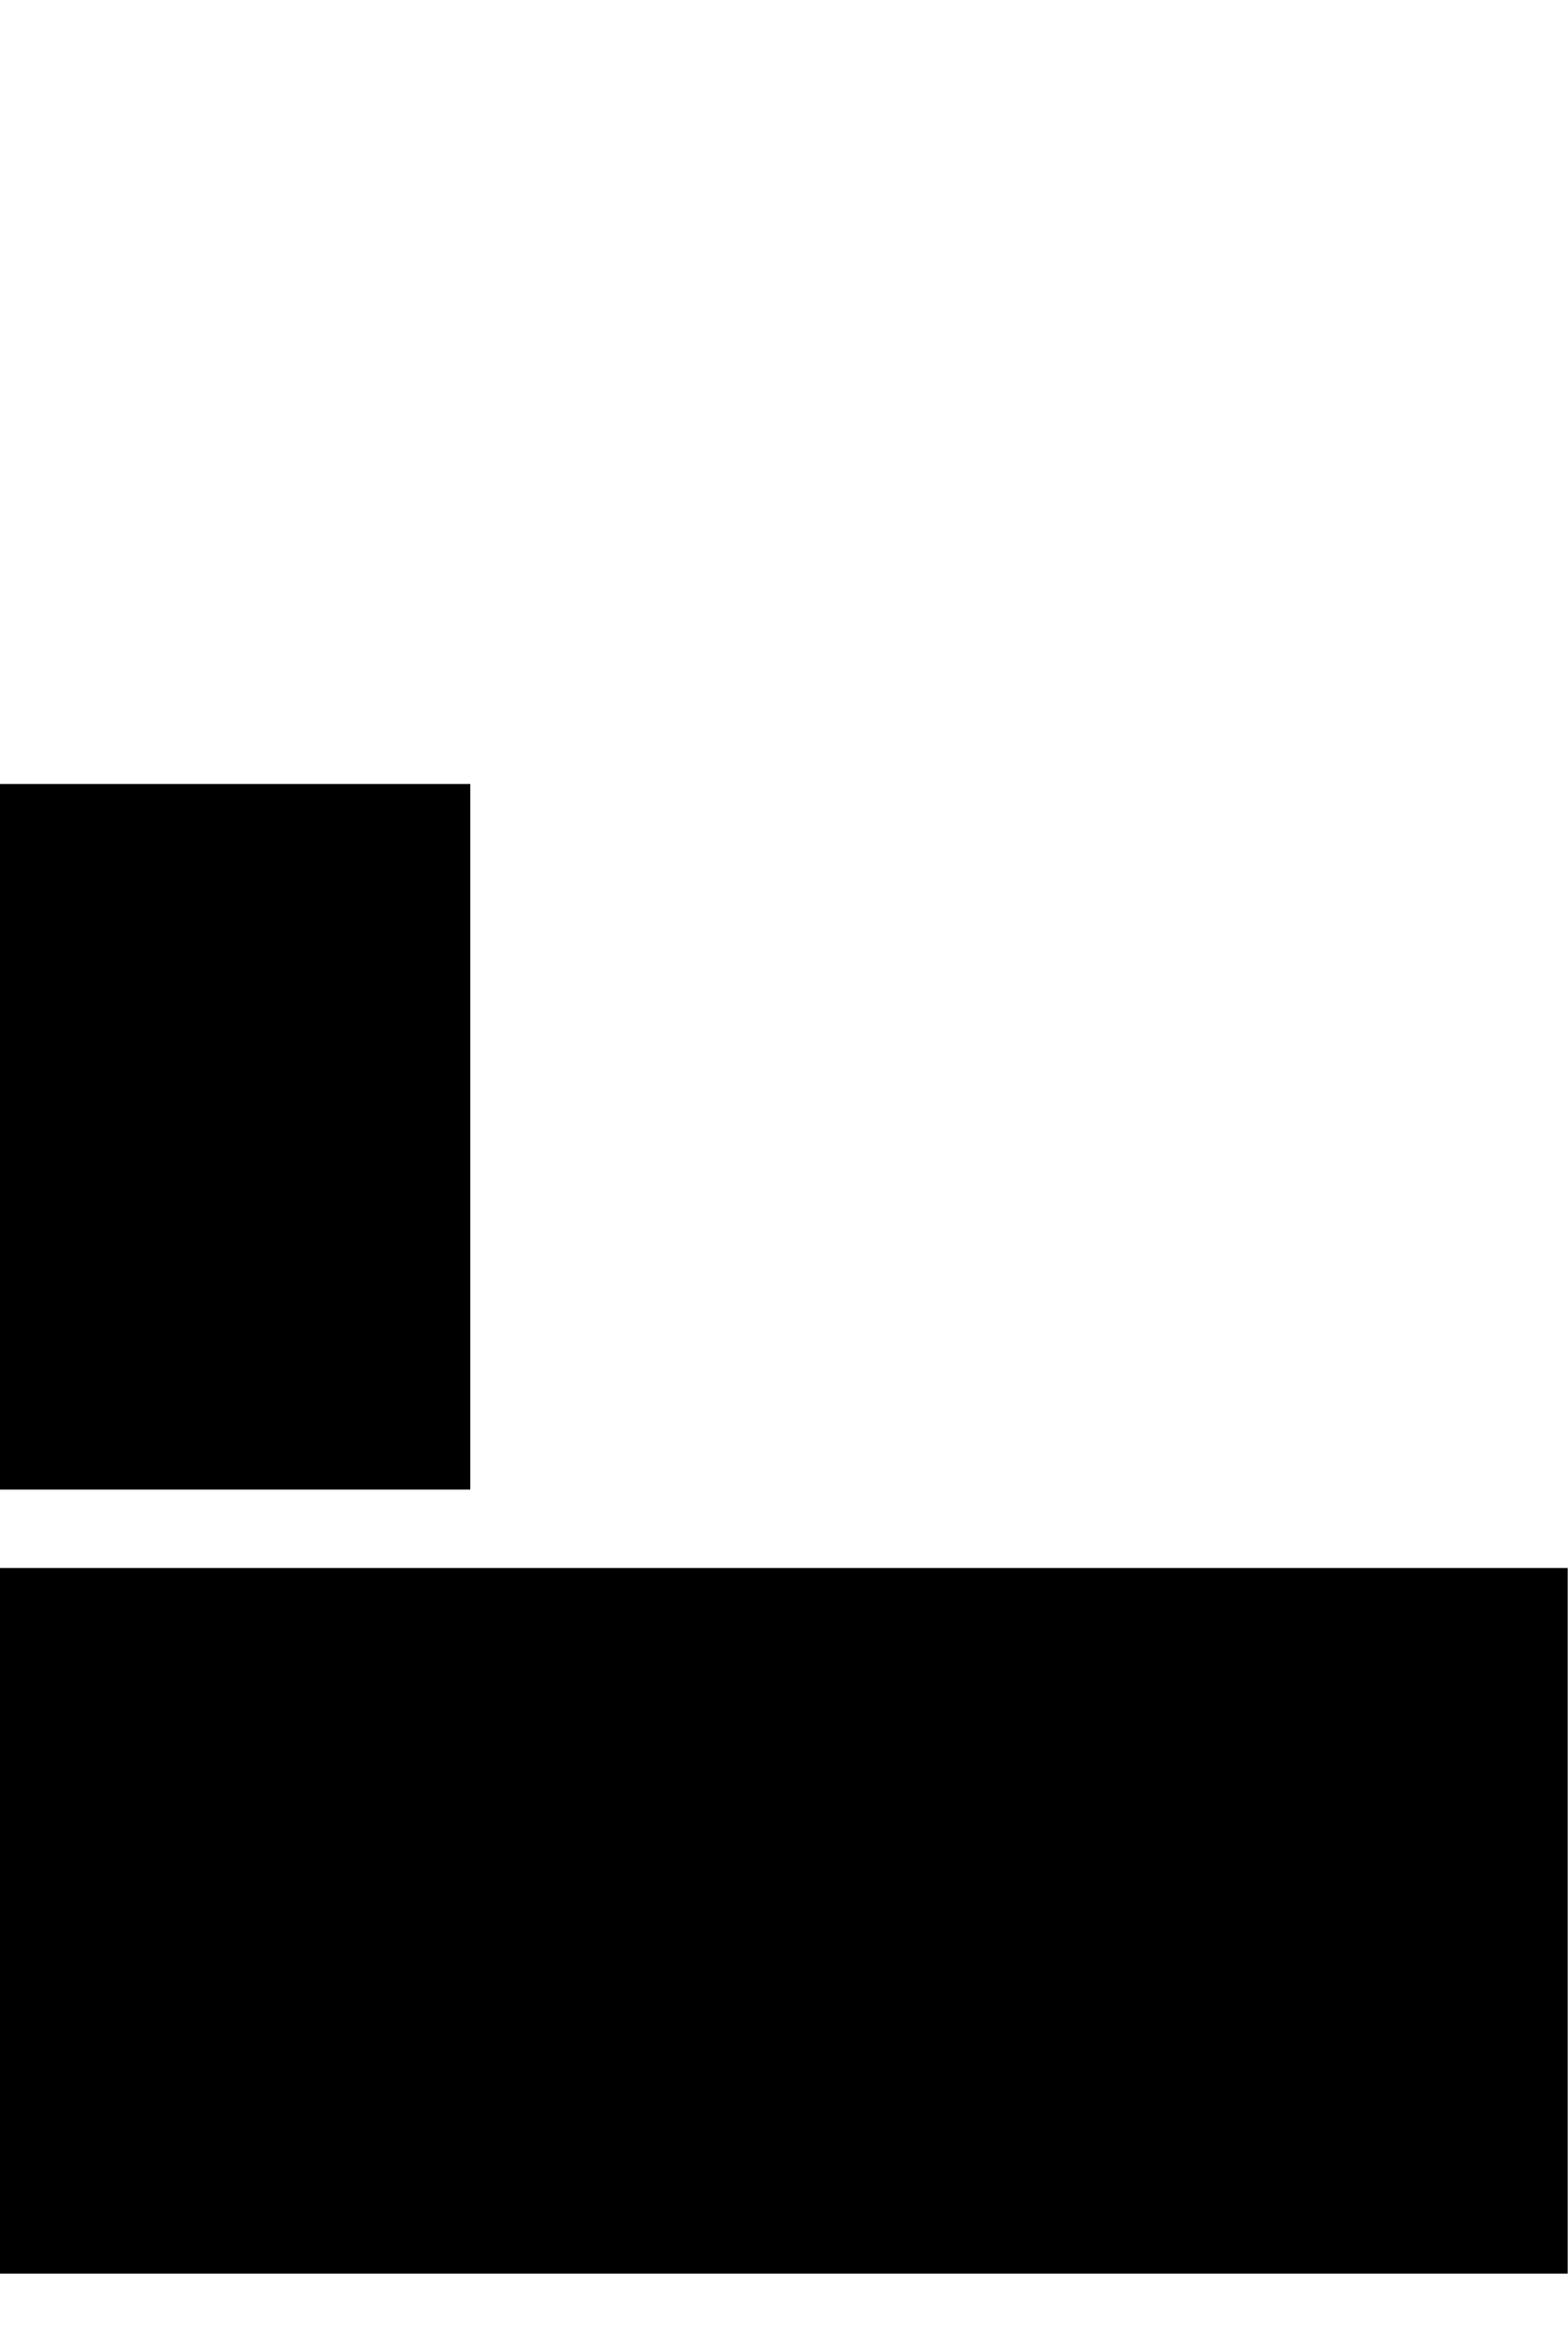
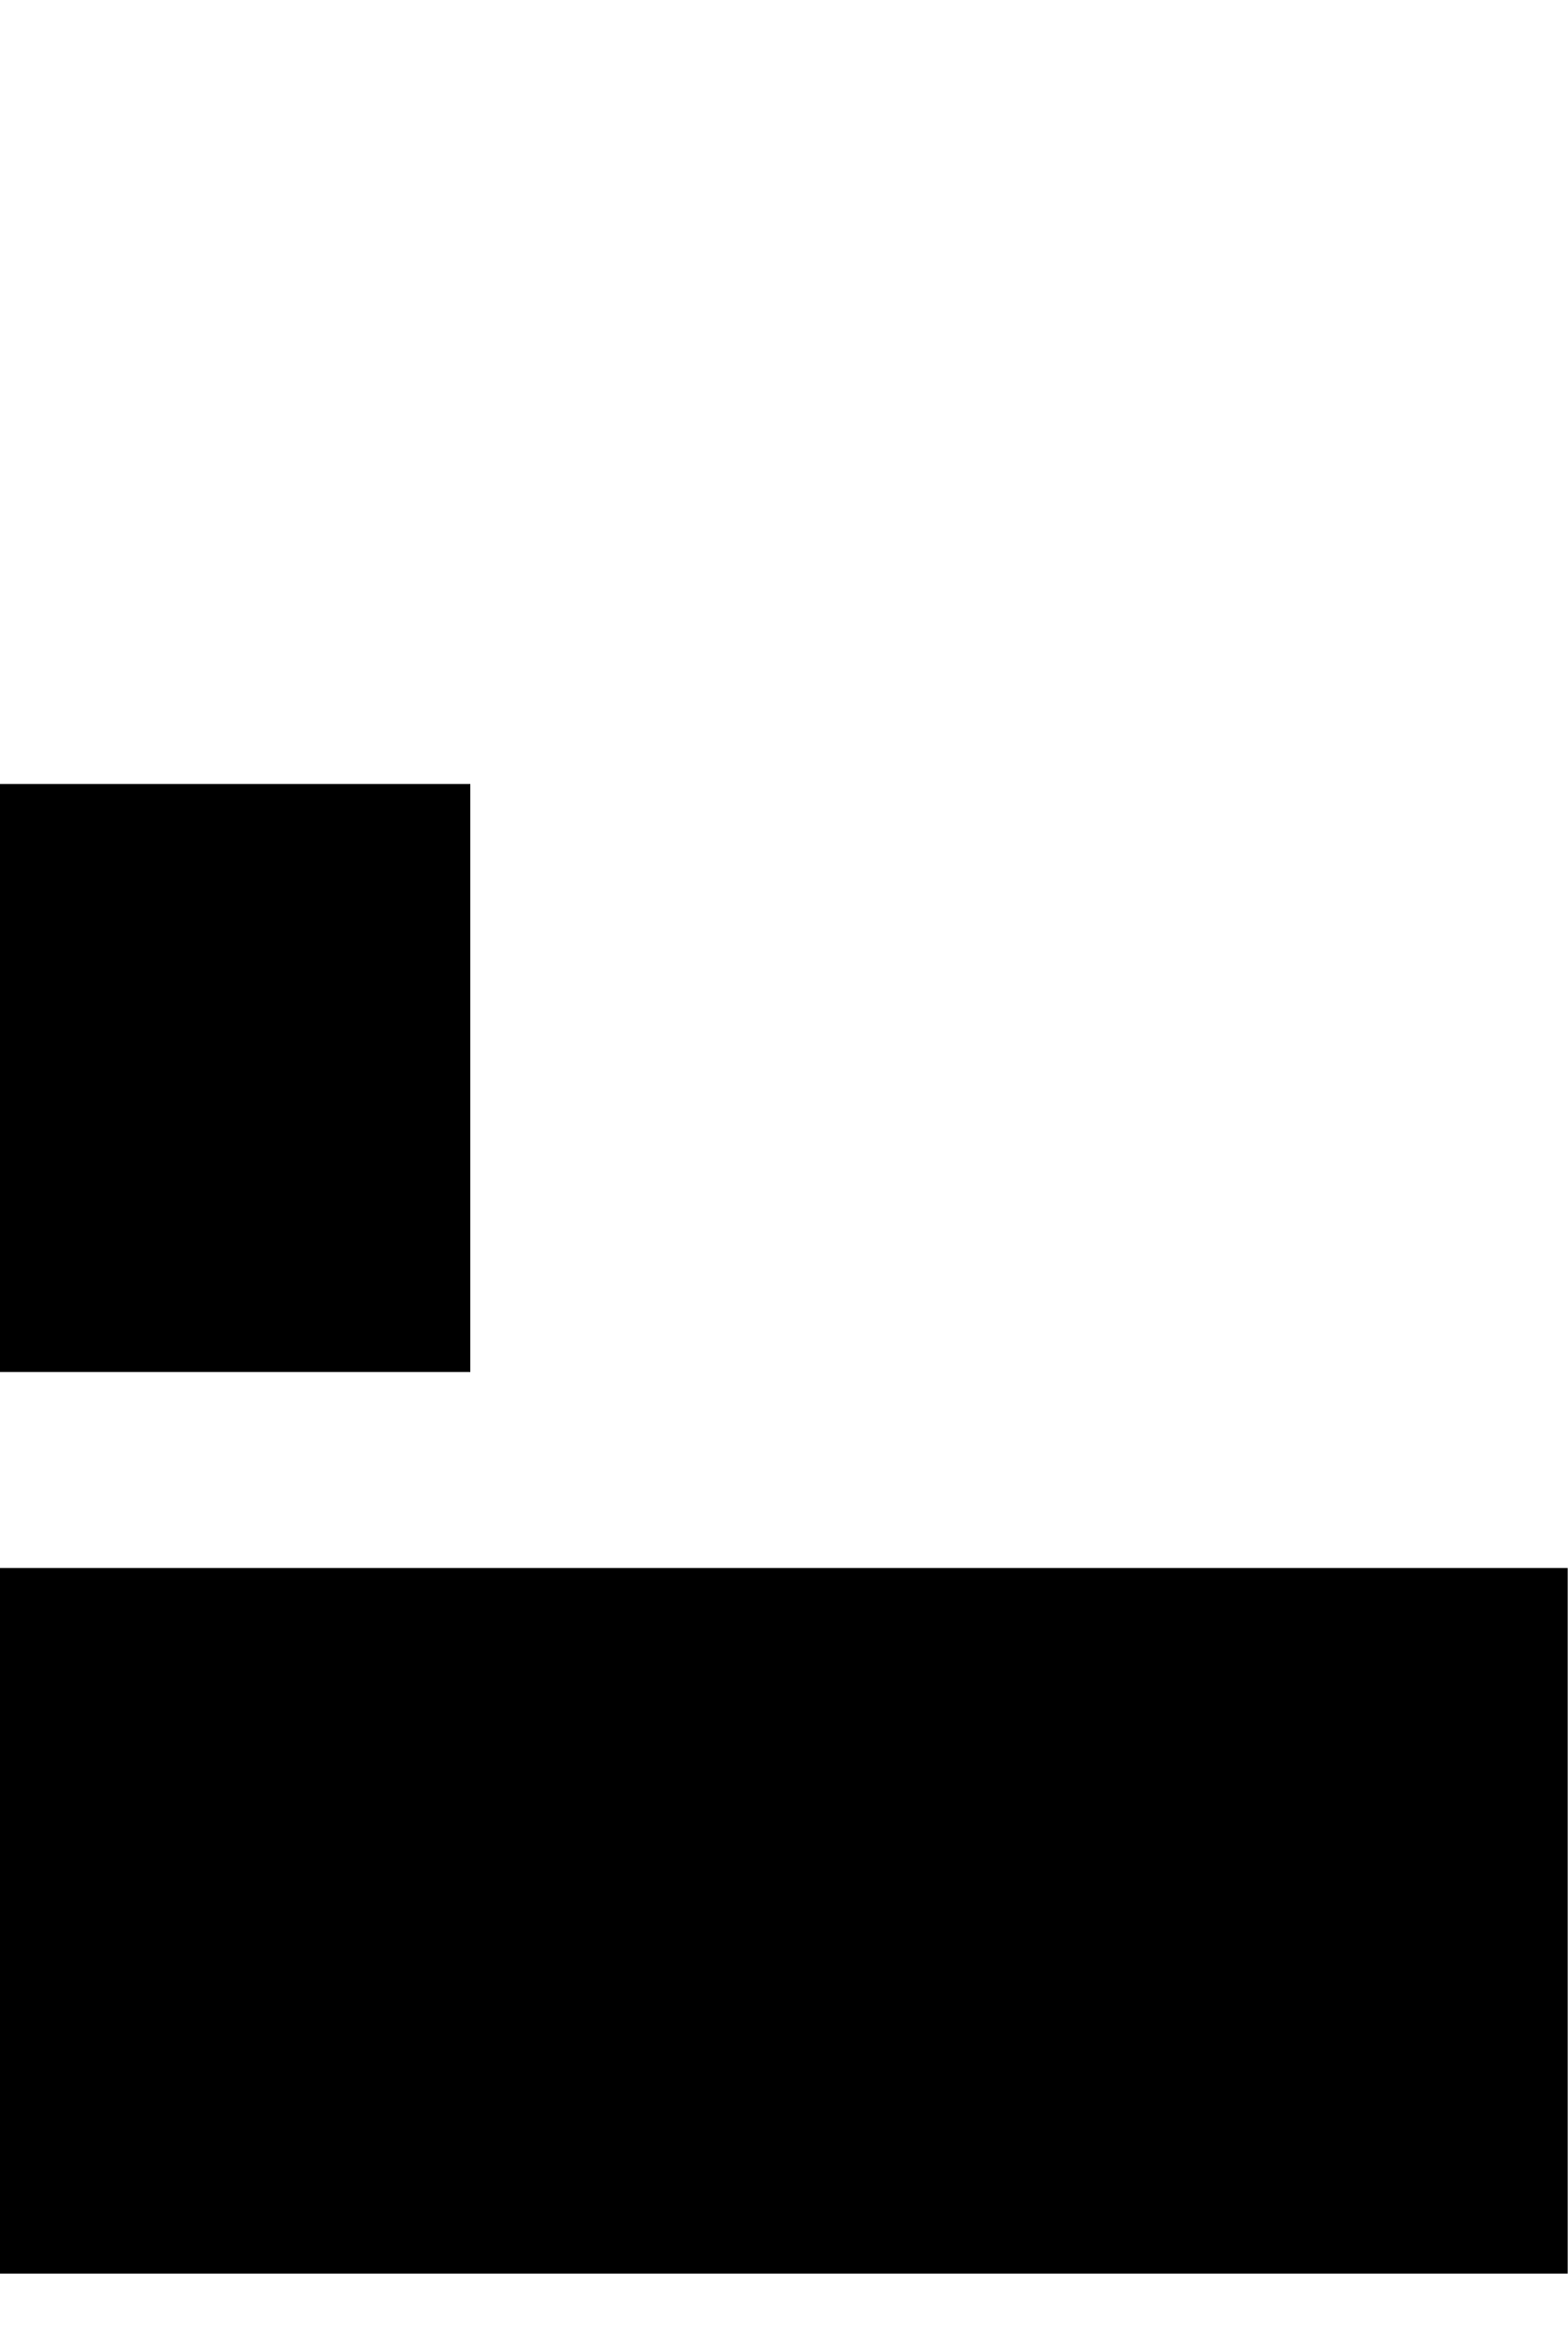
<svg xmlns="http://www.w3.org/2000/svg" viewBox="0 0 200 300">
  <rect x="0" y="0" width="0" height="90" />
-   <rect x="0" y="100" width="60" height="90" />
+   <rect x="0" y="100" width="60" height="25%" />
  <rect x="0" y="200" width="100%" height="90" />
</svg>
